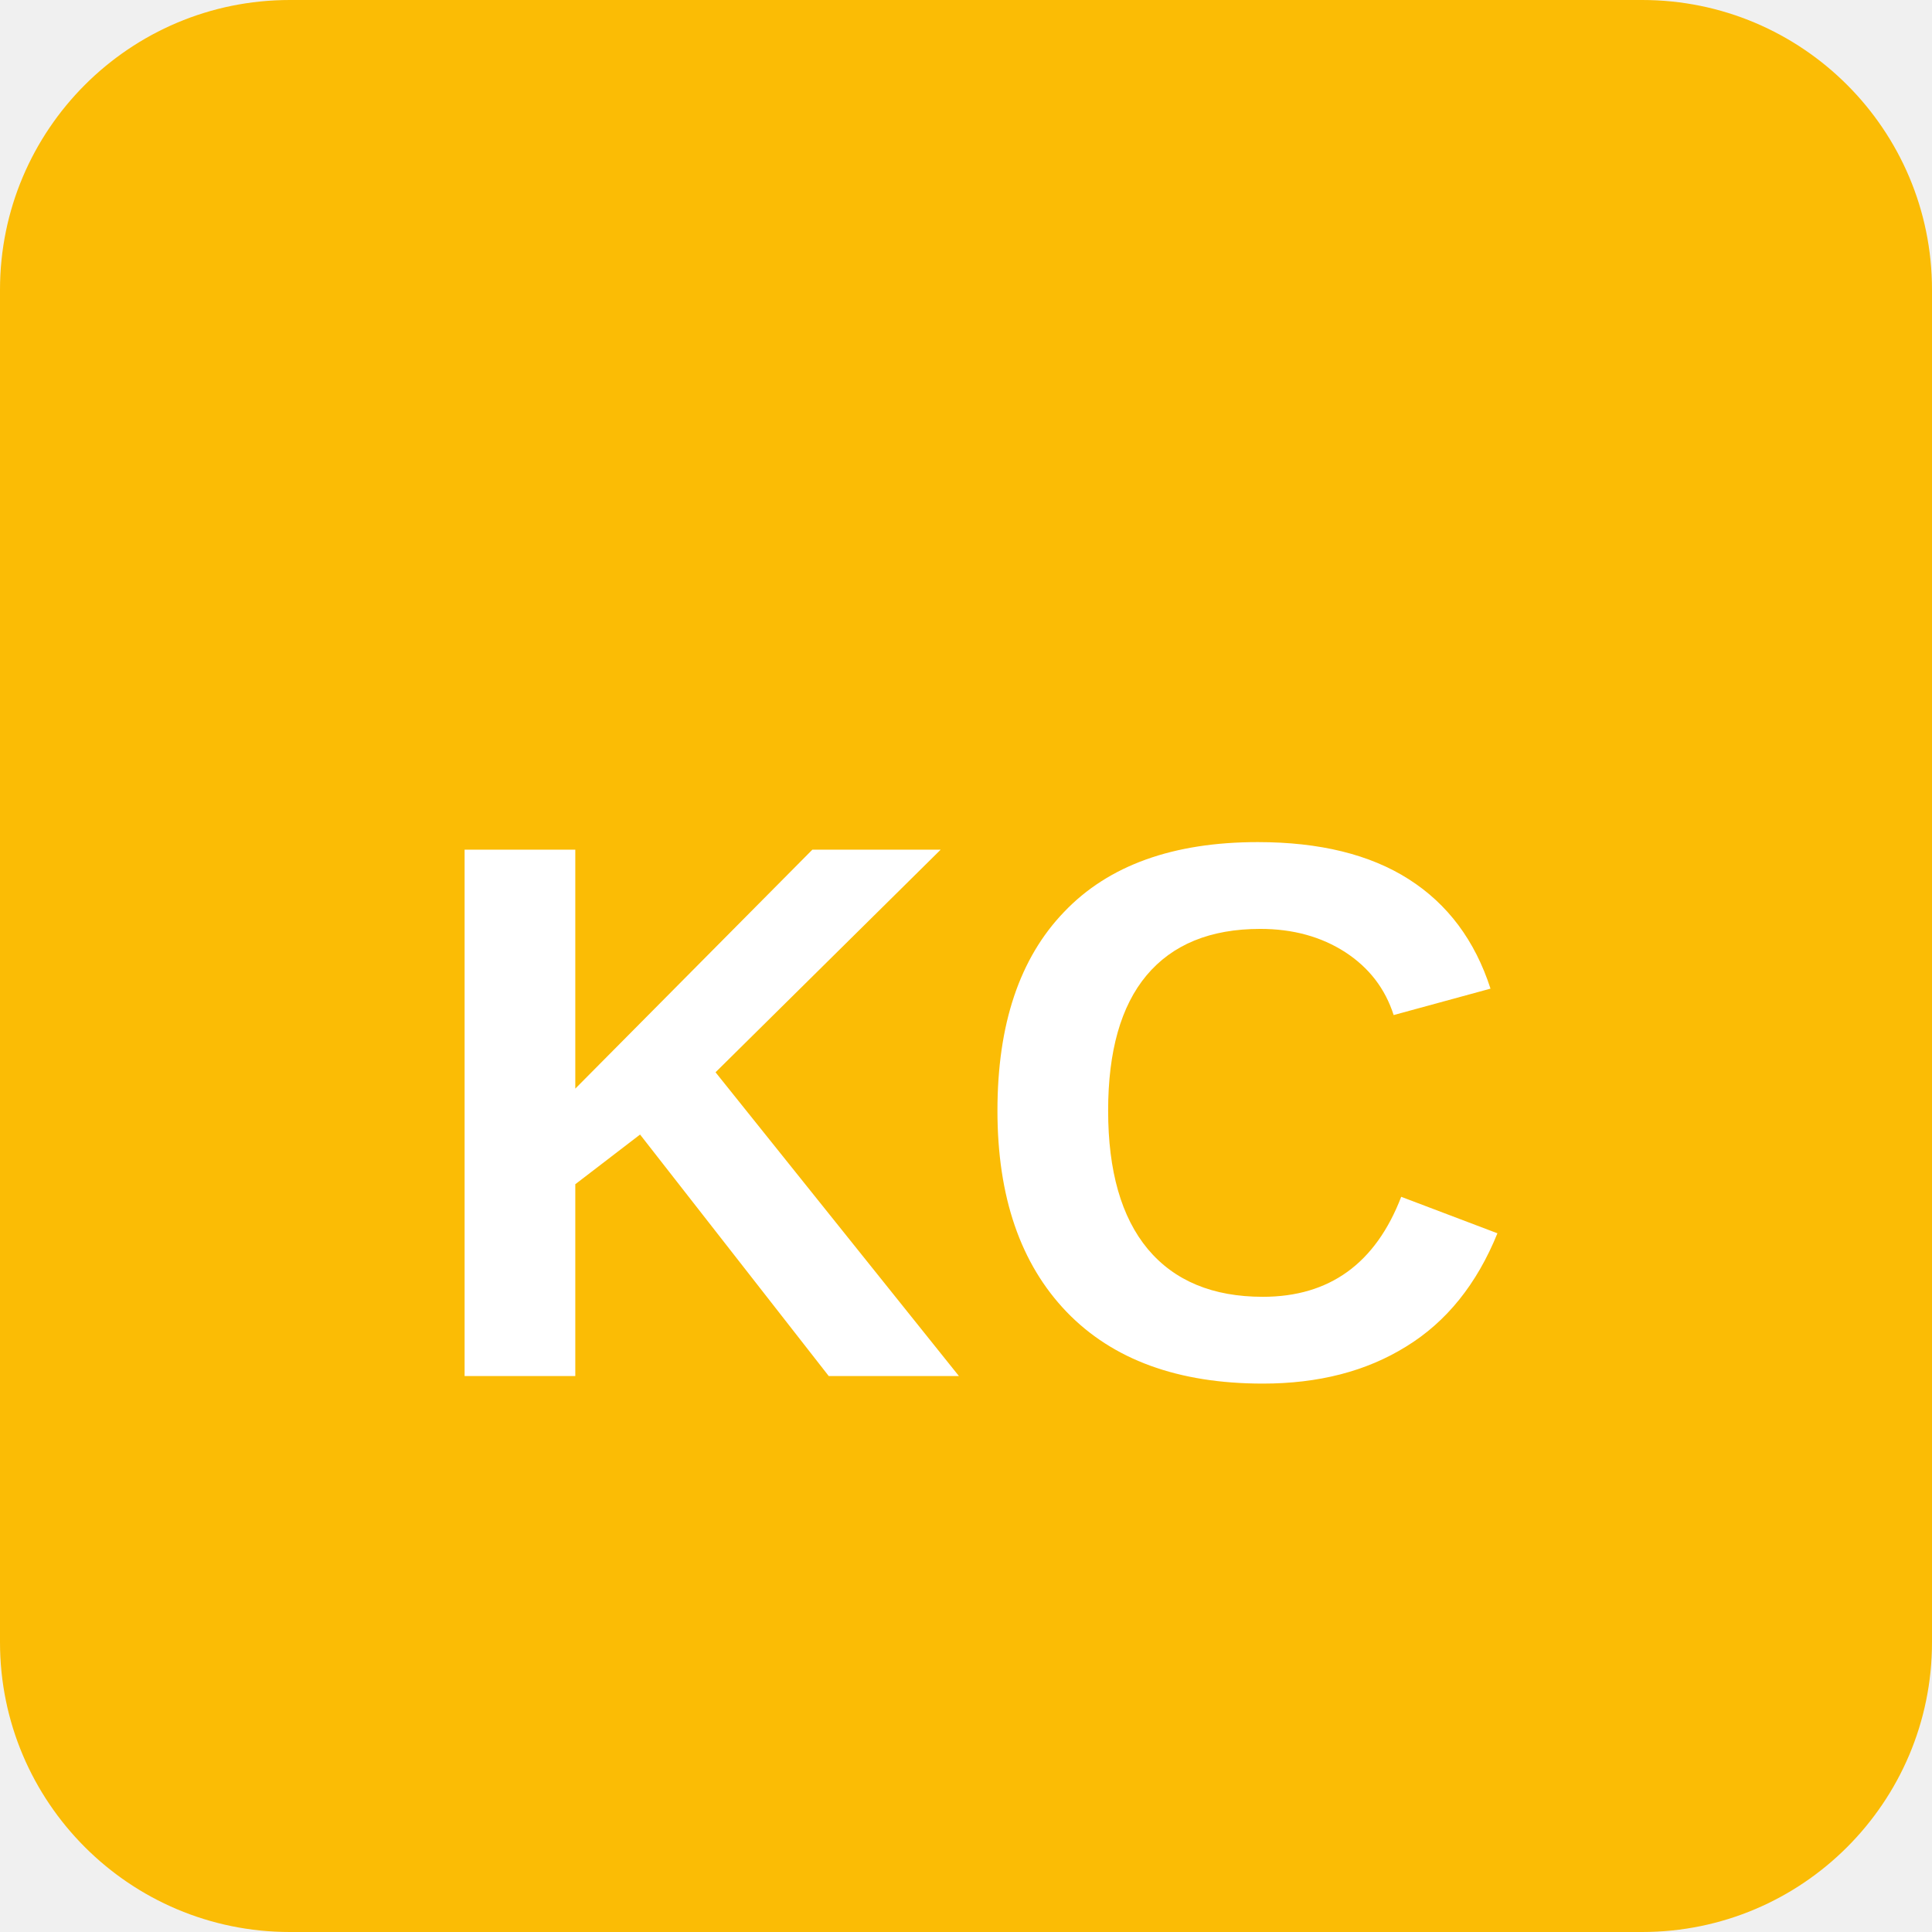
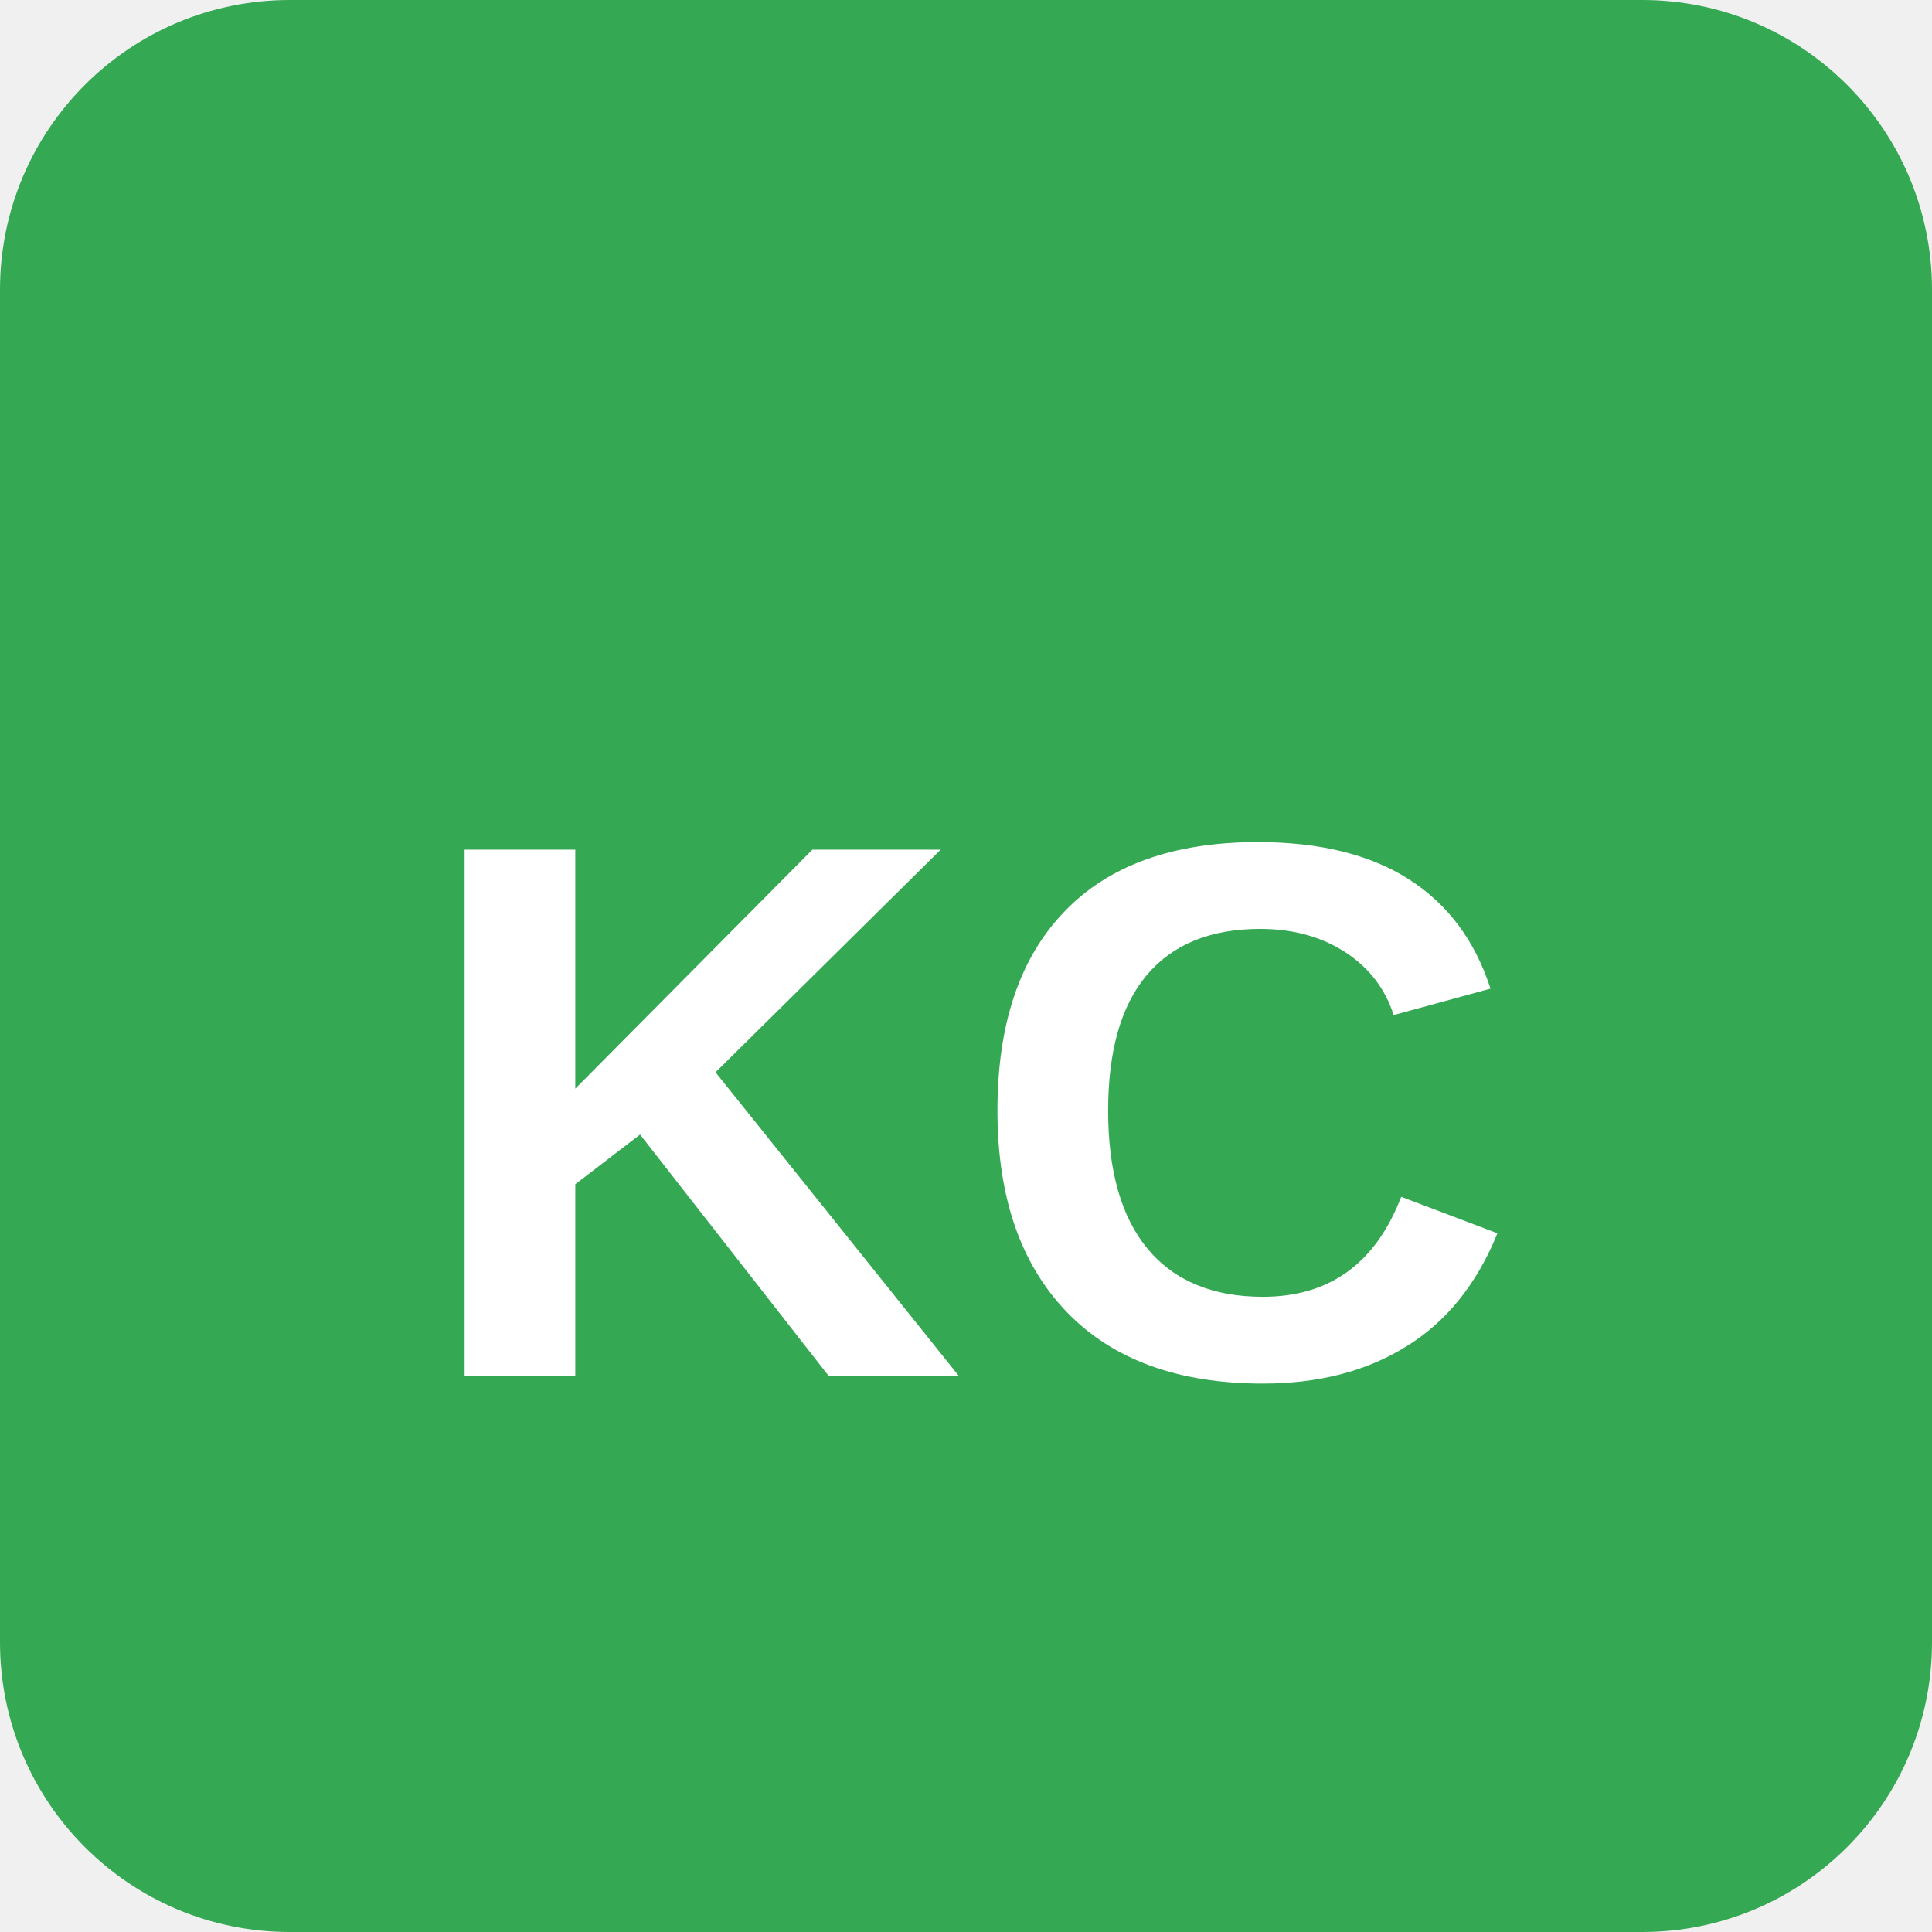
<svg xmlns="http://www.w3.org/2000/svg" width="48" height="48" viewBox="0 0 48 48">
-   <rect width="48" height="48" rx="7.2" fill="#FBBC05" />
+   <rect width="48" height="48" rx="7.2" fill="#34A853" />
  <text x="50%" y="28.8" font-family="Arial, sans-serif" font-size="19" font-weight="bold" fill="#FFFFFF" text-anchor="middle" dominant-baseline="middle">
    KC
  </text>
</svg>
